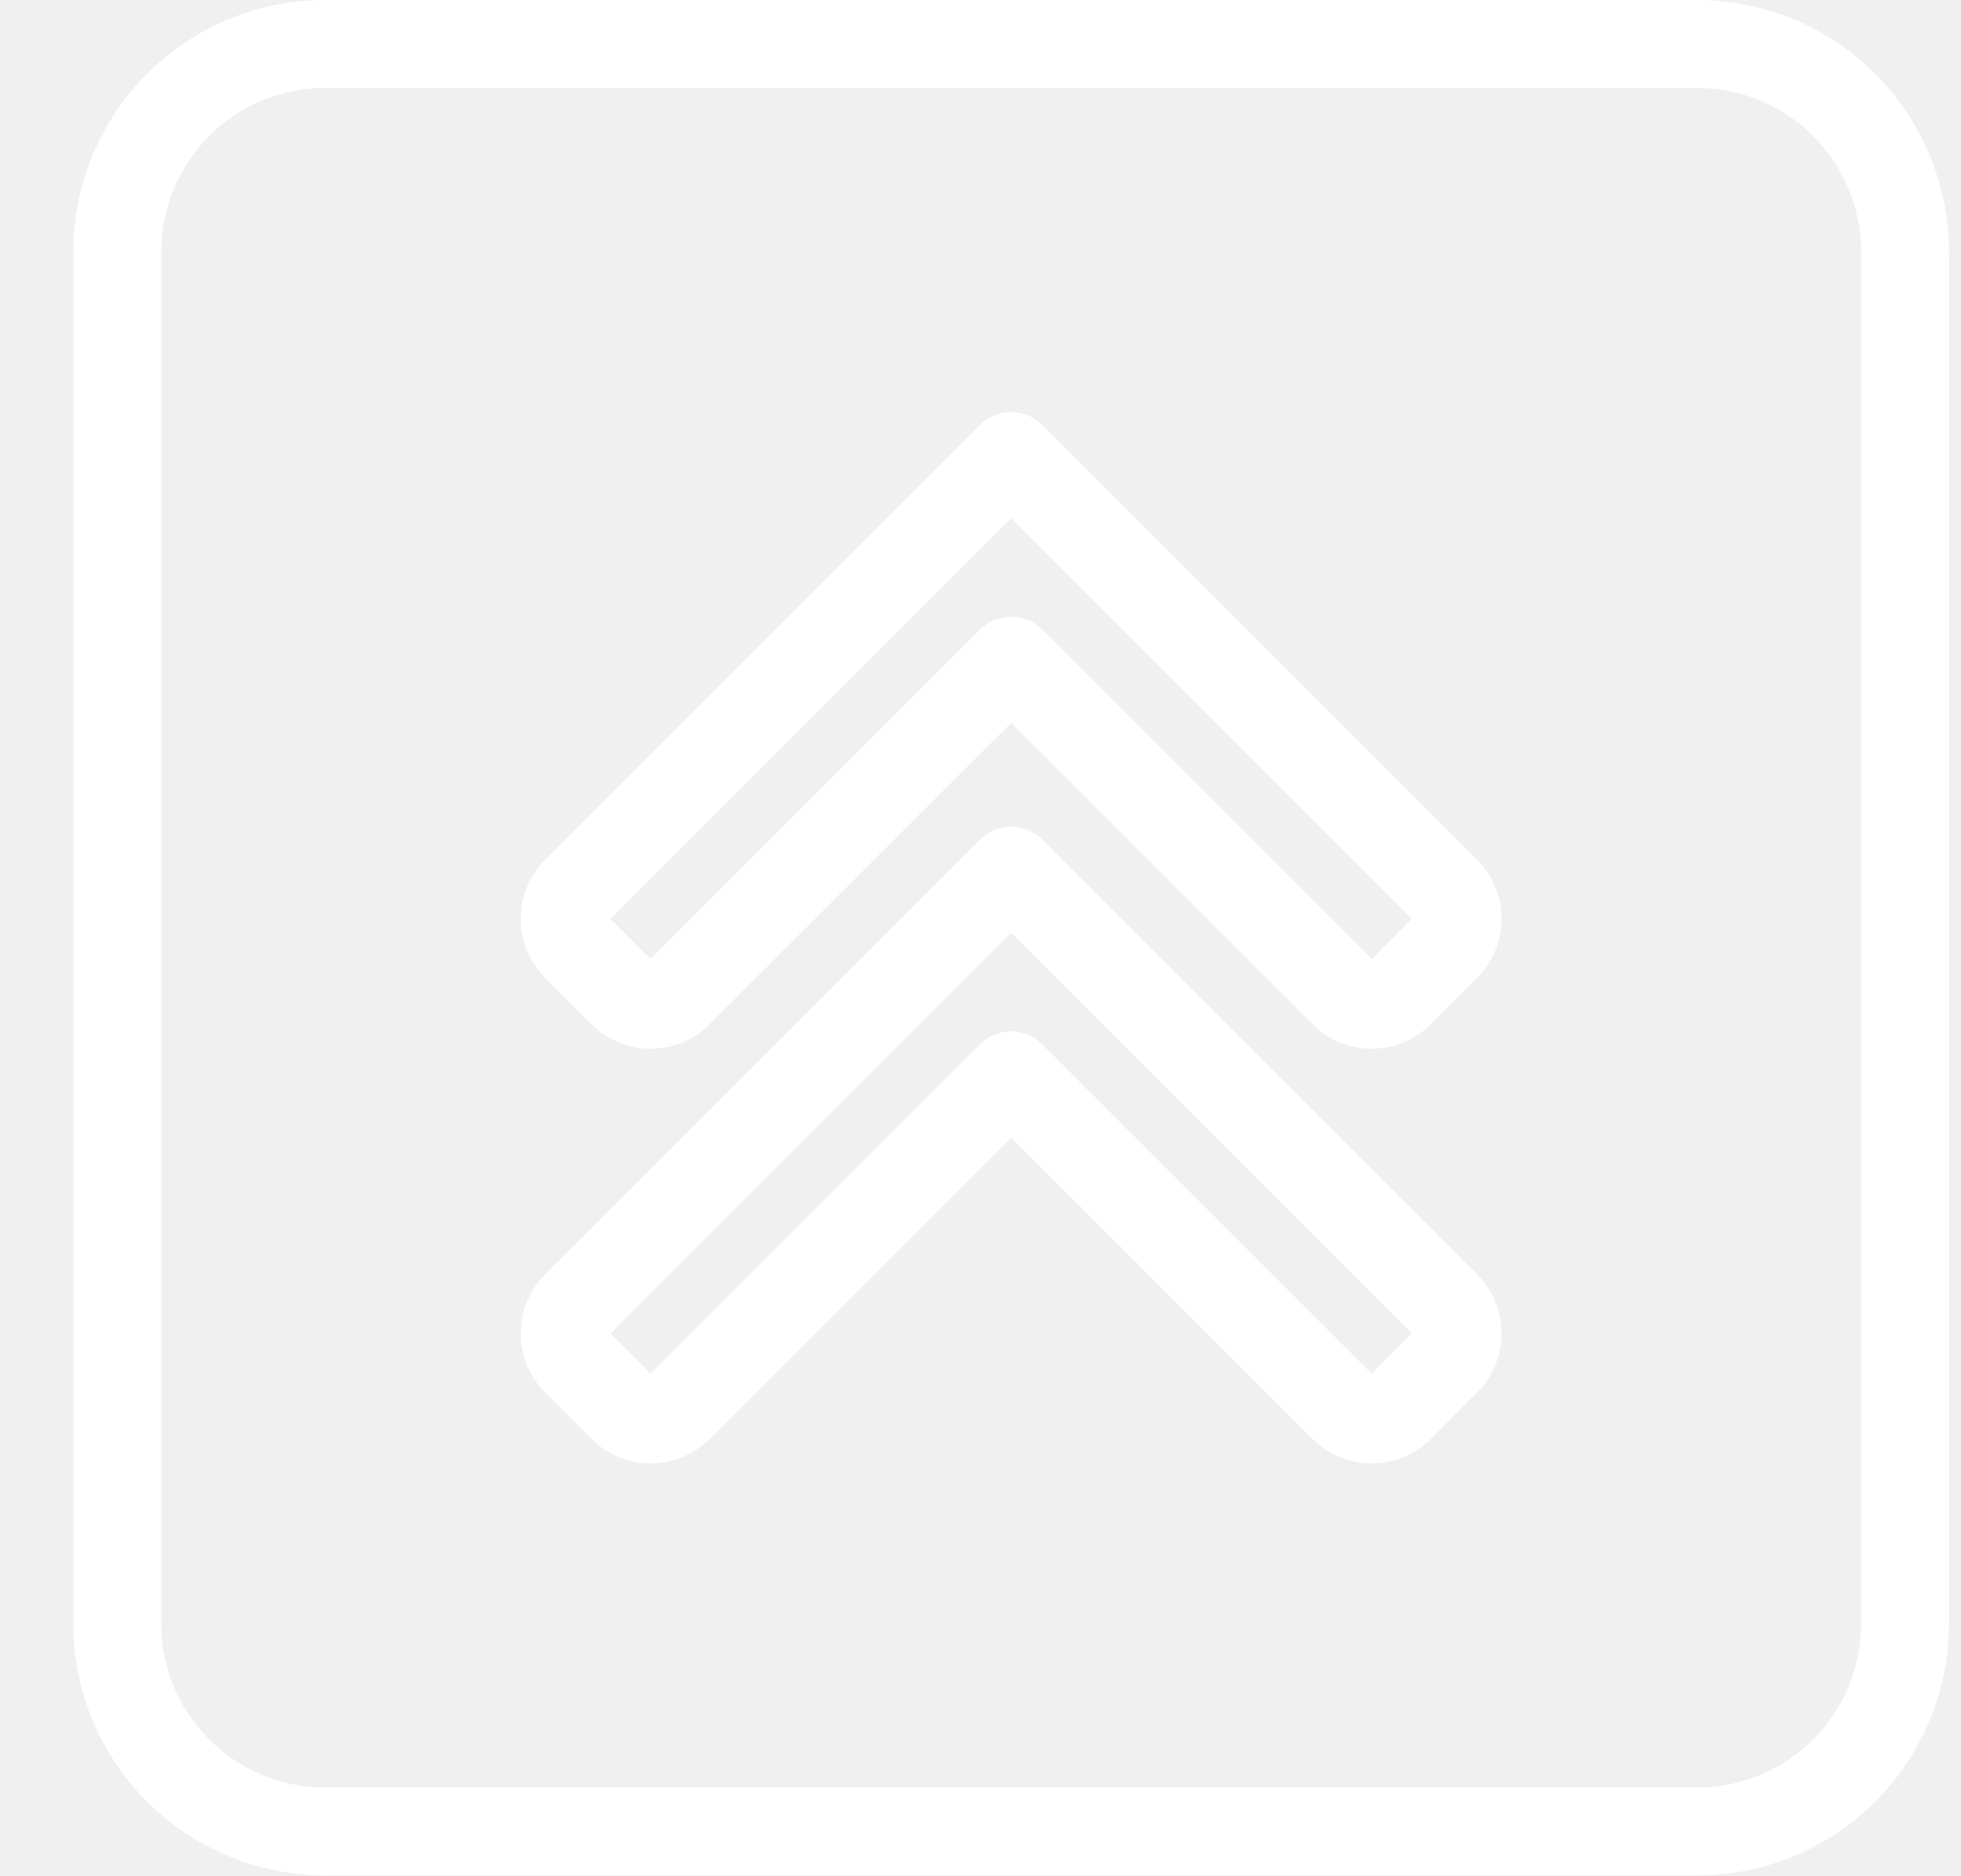
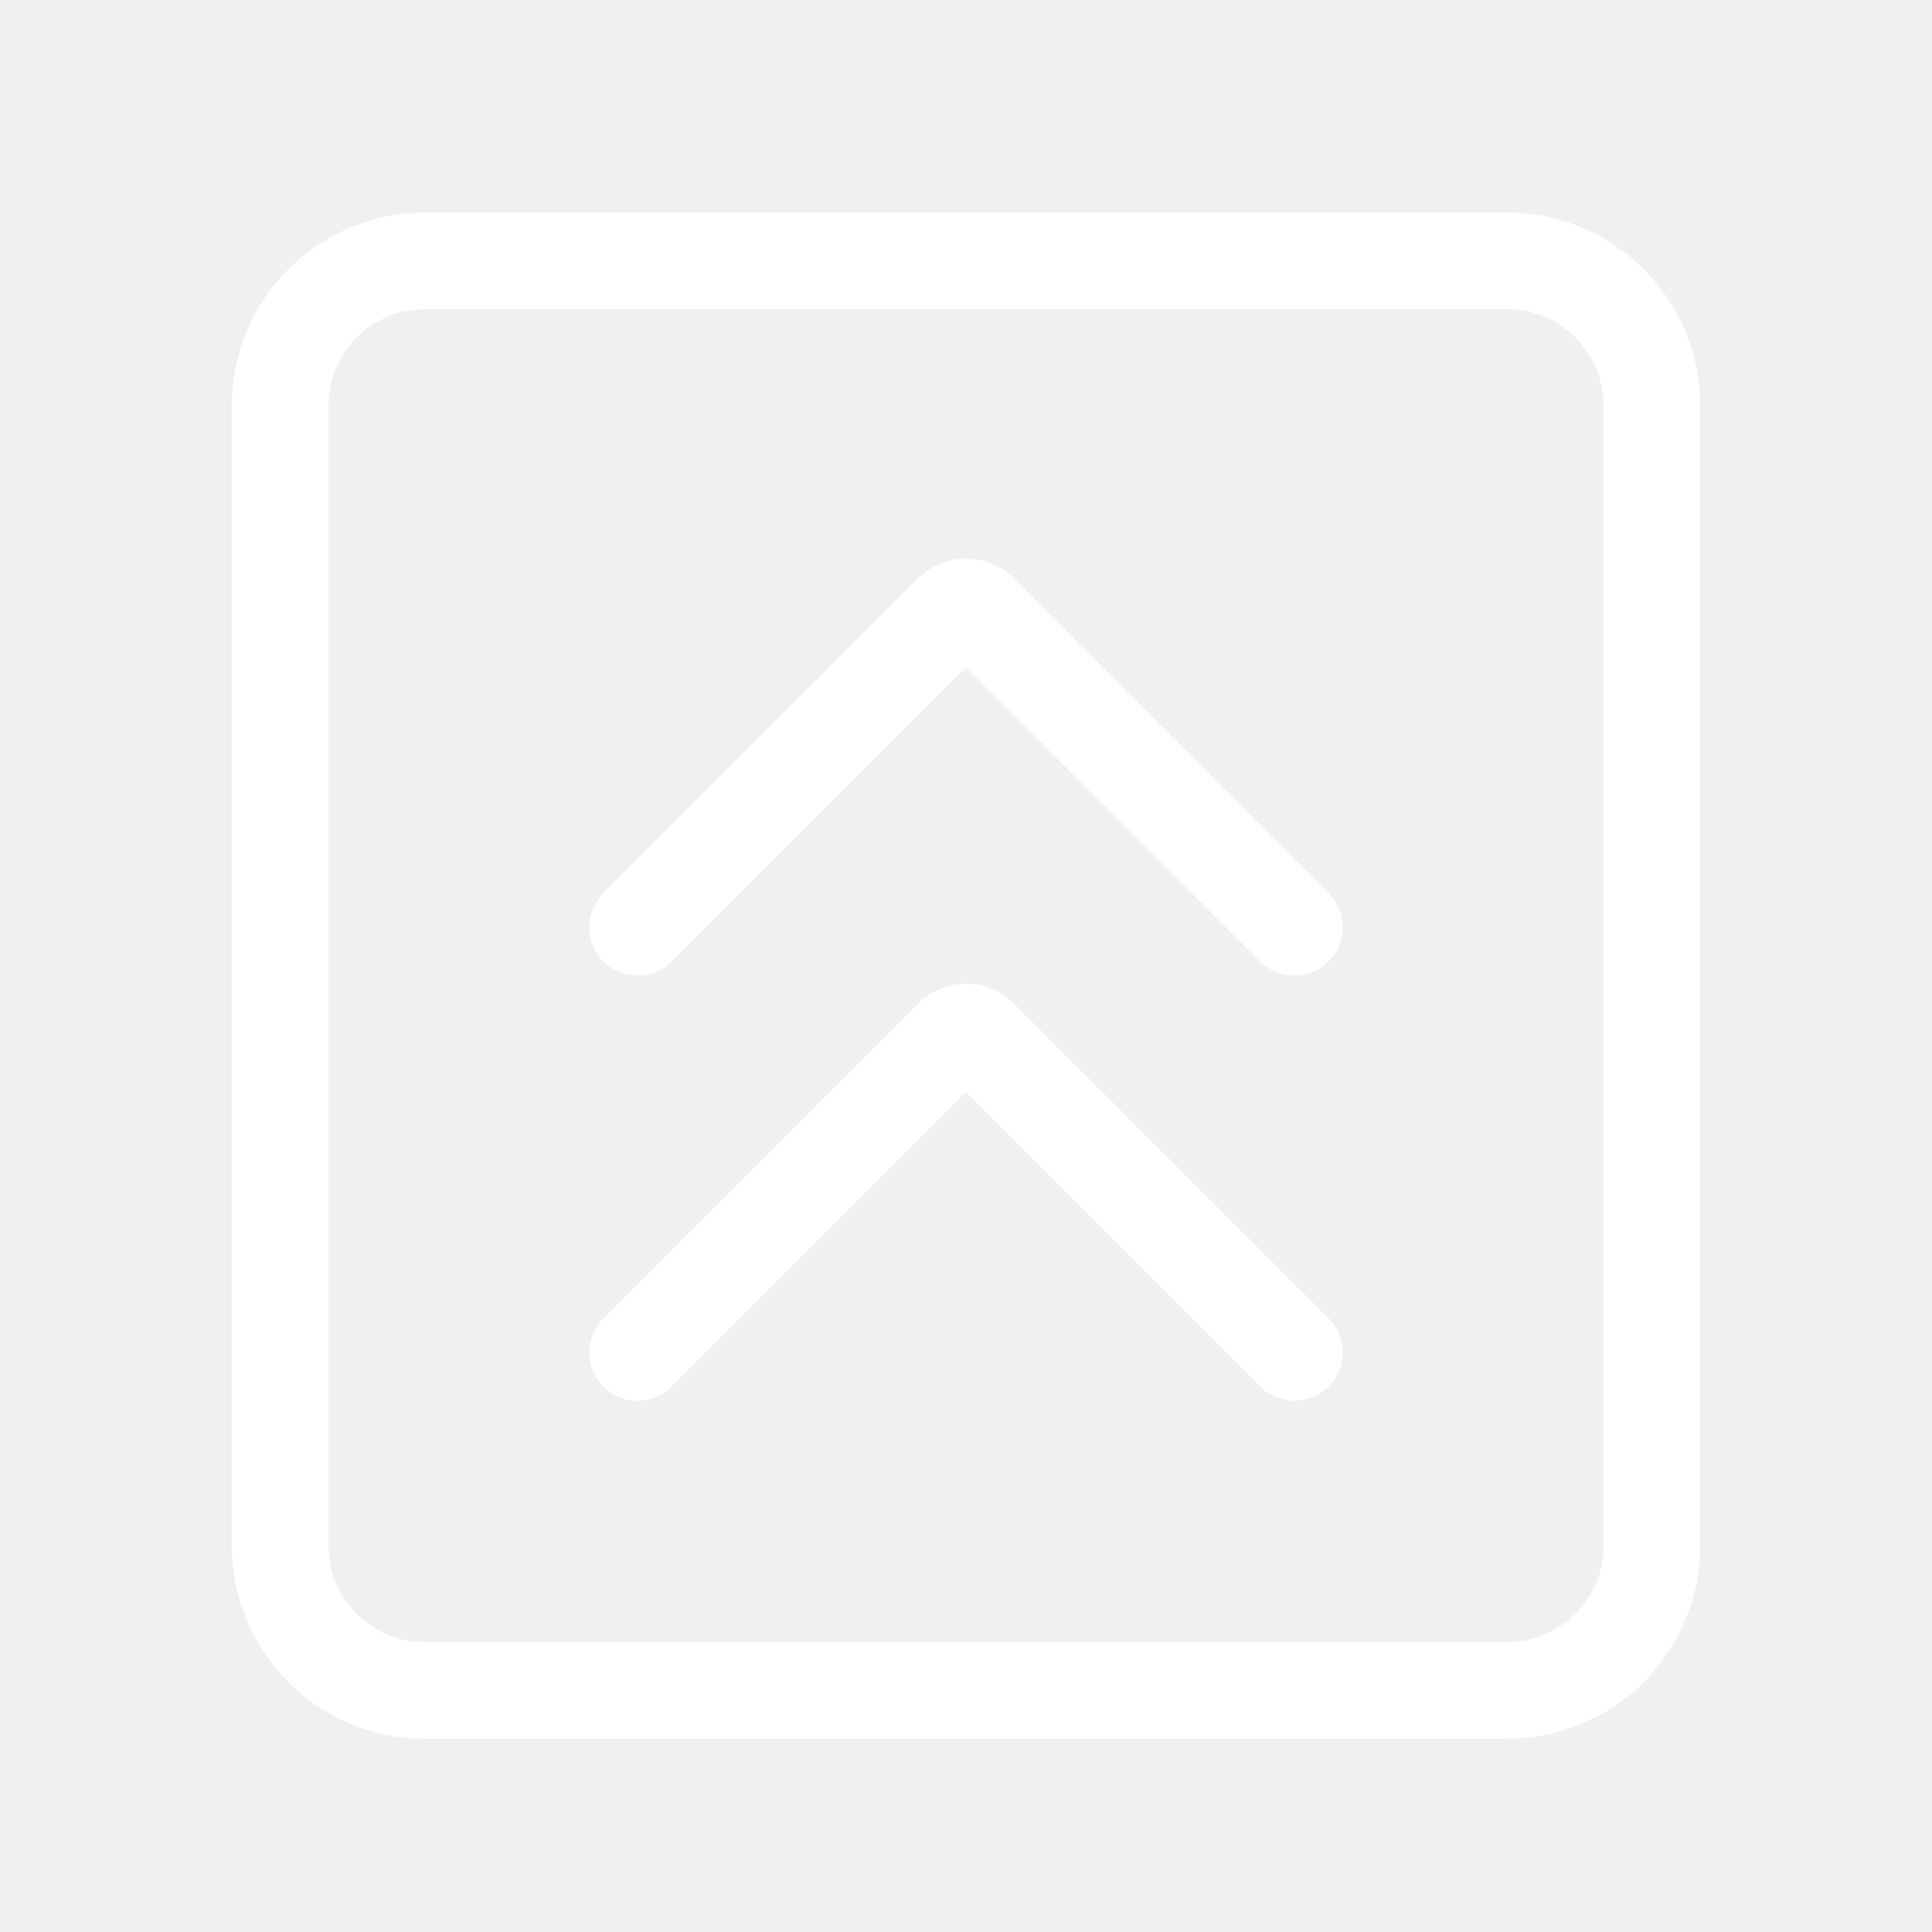
- <svg xmlns="http://www.w3.org/2000/svg" width="23" height="22" viewBox="0 0 23 22" fill="none">
-   <path d="M19.907 0H3.811C3.029 0.001 2.278 0.312 1.725 0.866C1.172 1.419 0.86 2.169 0.859 2.952L0.859 19.048C0.86 19.831 1.172 20.581 1.725 21.134C2.278 21.688 3.029 21.999 3.811 22H19.907C20.69 21.999 21.44 21.688 21.994 21.134C22.547 20.581 22.858 19.831 22.859 19.048V2.952C22.858 2.169 22.547 1.419 21.994 0.866C21.44 0.312 20.69 0.001 19.907 0ZM21.828 19.048C21.828 19.557 21.625 20.046 21.265 20.405C20.905 20.766 20.417 20.968 19.907 20.969H3.811C3.302 20.968 2.814 20.766 2.454 20.405C2.094 20.046 1.891 19.557 1.891 19.048V2.952C1.891 2.443 2.094 1.955 2.454 1.594C2.814 1.234 3.302 1.032 3.811 1.031H19.907C20.417 1.032 20.905 1.234 21.265 1.594C21.625 1.955 21.828 2.443 21.828 2.952V19.048ZM12.224 4.985C12.127 4.888 11.996 4.834 11.859 4.834C11.723 4.834 11.591 4.888 11.495 4.985L6.394 10.086C6.21 10.27 6.107 10.519 6.107 10.778C6.107 11.038 6.21 11.287 6.394 11.471L6.938 12.015C7.122 12.199 7.371 12.302 7.631 12.302C7.89 12.302 8.139 12.199 8.323 12.015L11.86 8.479L15.396 12.015C15.58 12.199 15.829 12.302 16.088 12.302C16.348 12.302 16.597 12.199 16.781 12.015L17.325 11.471C17.508 11.287 17.611 11.038 17.611 10.778C17.611 10.519 17.508 10.27 17.325 10.086L12.224 4.985ZM16.088 11.25L12.224 7.386C12.127 7.289 11.996 7.235 11.859 7.235C11.723 7.235 11.591 7.289 11.495 7.386L7.631 11.25L7.16 10.778L11.859 6.079L16.559 10.778L16.088 11.25ZM12.224 9.849C12.127 9.753 11.996 9.698 11.859 9.698C11.723 9.698 11.591 9.753 11.495 9.849L6.394 14.95C6.21 15.134 6.107 15.383 6.107 15.643C6.107 15.902 6.21 16.151 6.394 16.335L6.938 16.88C7.122 17.063 7.371 17.166 7.631 17.166C7.89 17.166 8.139 17.063 8.323 16.88L11.86 13.343L15.396 16.88C15.58 17.063 15.829 17.166 16.088 17.166C16.348 17.166 16.597 17.063 16.781 16.88L17.325 16.335C17.508 16.151 17.611 15.902 17.611 15.643C17.611 15.383 17.508 15.134 17.325 14.95L12.224 9.849ZM16.088 16.114L12.224 12.25C12.127 12.153 11.996 12.099 11.859 12.099C11.723 12.099 11.591 12.153 11.495 12.25L7.631 16.114L7.16 15.643L11.859 10.943L16.559 15.643L16.088 16.114Z" fill="white" />
+ <svg xmlns="http://www.w3.org/2000/svg" width="100" height="100" viewBox="0 0 100 100" fill="none">
+   <g id="Frame 79">
+     <g id="Group 170">
+       <rect id="Rectangle 89" x="14.5" y="13.5" width="71" height="74" rx="7.5" stroke="white" stroke-width="5" />
+       <g id="Group 169">
+         <path id="Vector 10" d="M33 48L49.293 31.707C49.683 31.317 50.317 31.317 50.707 31.707L67 48" stroke="white" stroke-width="5" stroke-linecap="round" />
+         <path id="Vector 11" d="M33 70L49.293 53.707C49.683 53.317 50.317 53.317 50.707 53.707L67 70" stroke="white" stroke-width="5" stroke-linecap="round" />
+       </g>
+     </g>
+   </g>
</svg>
